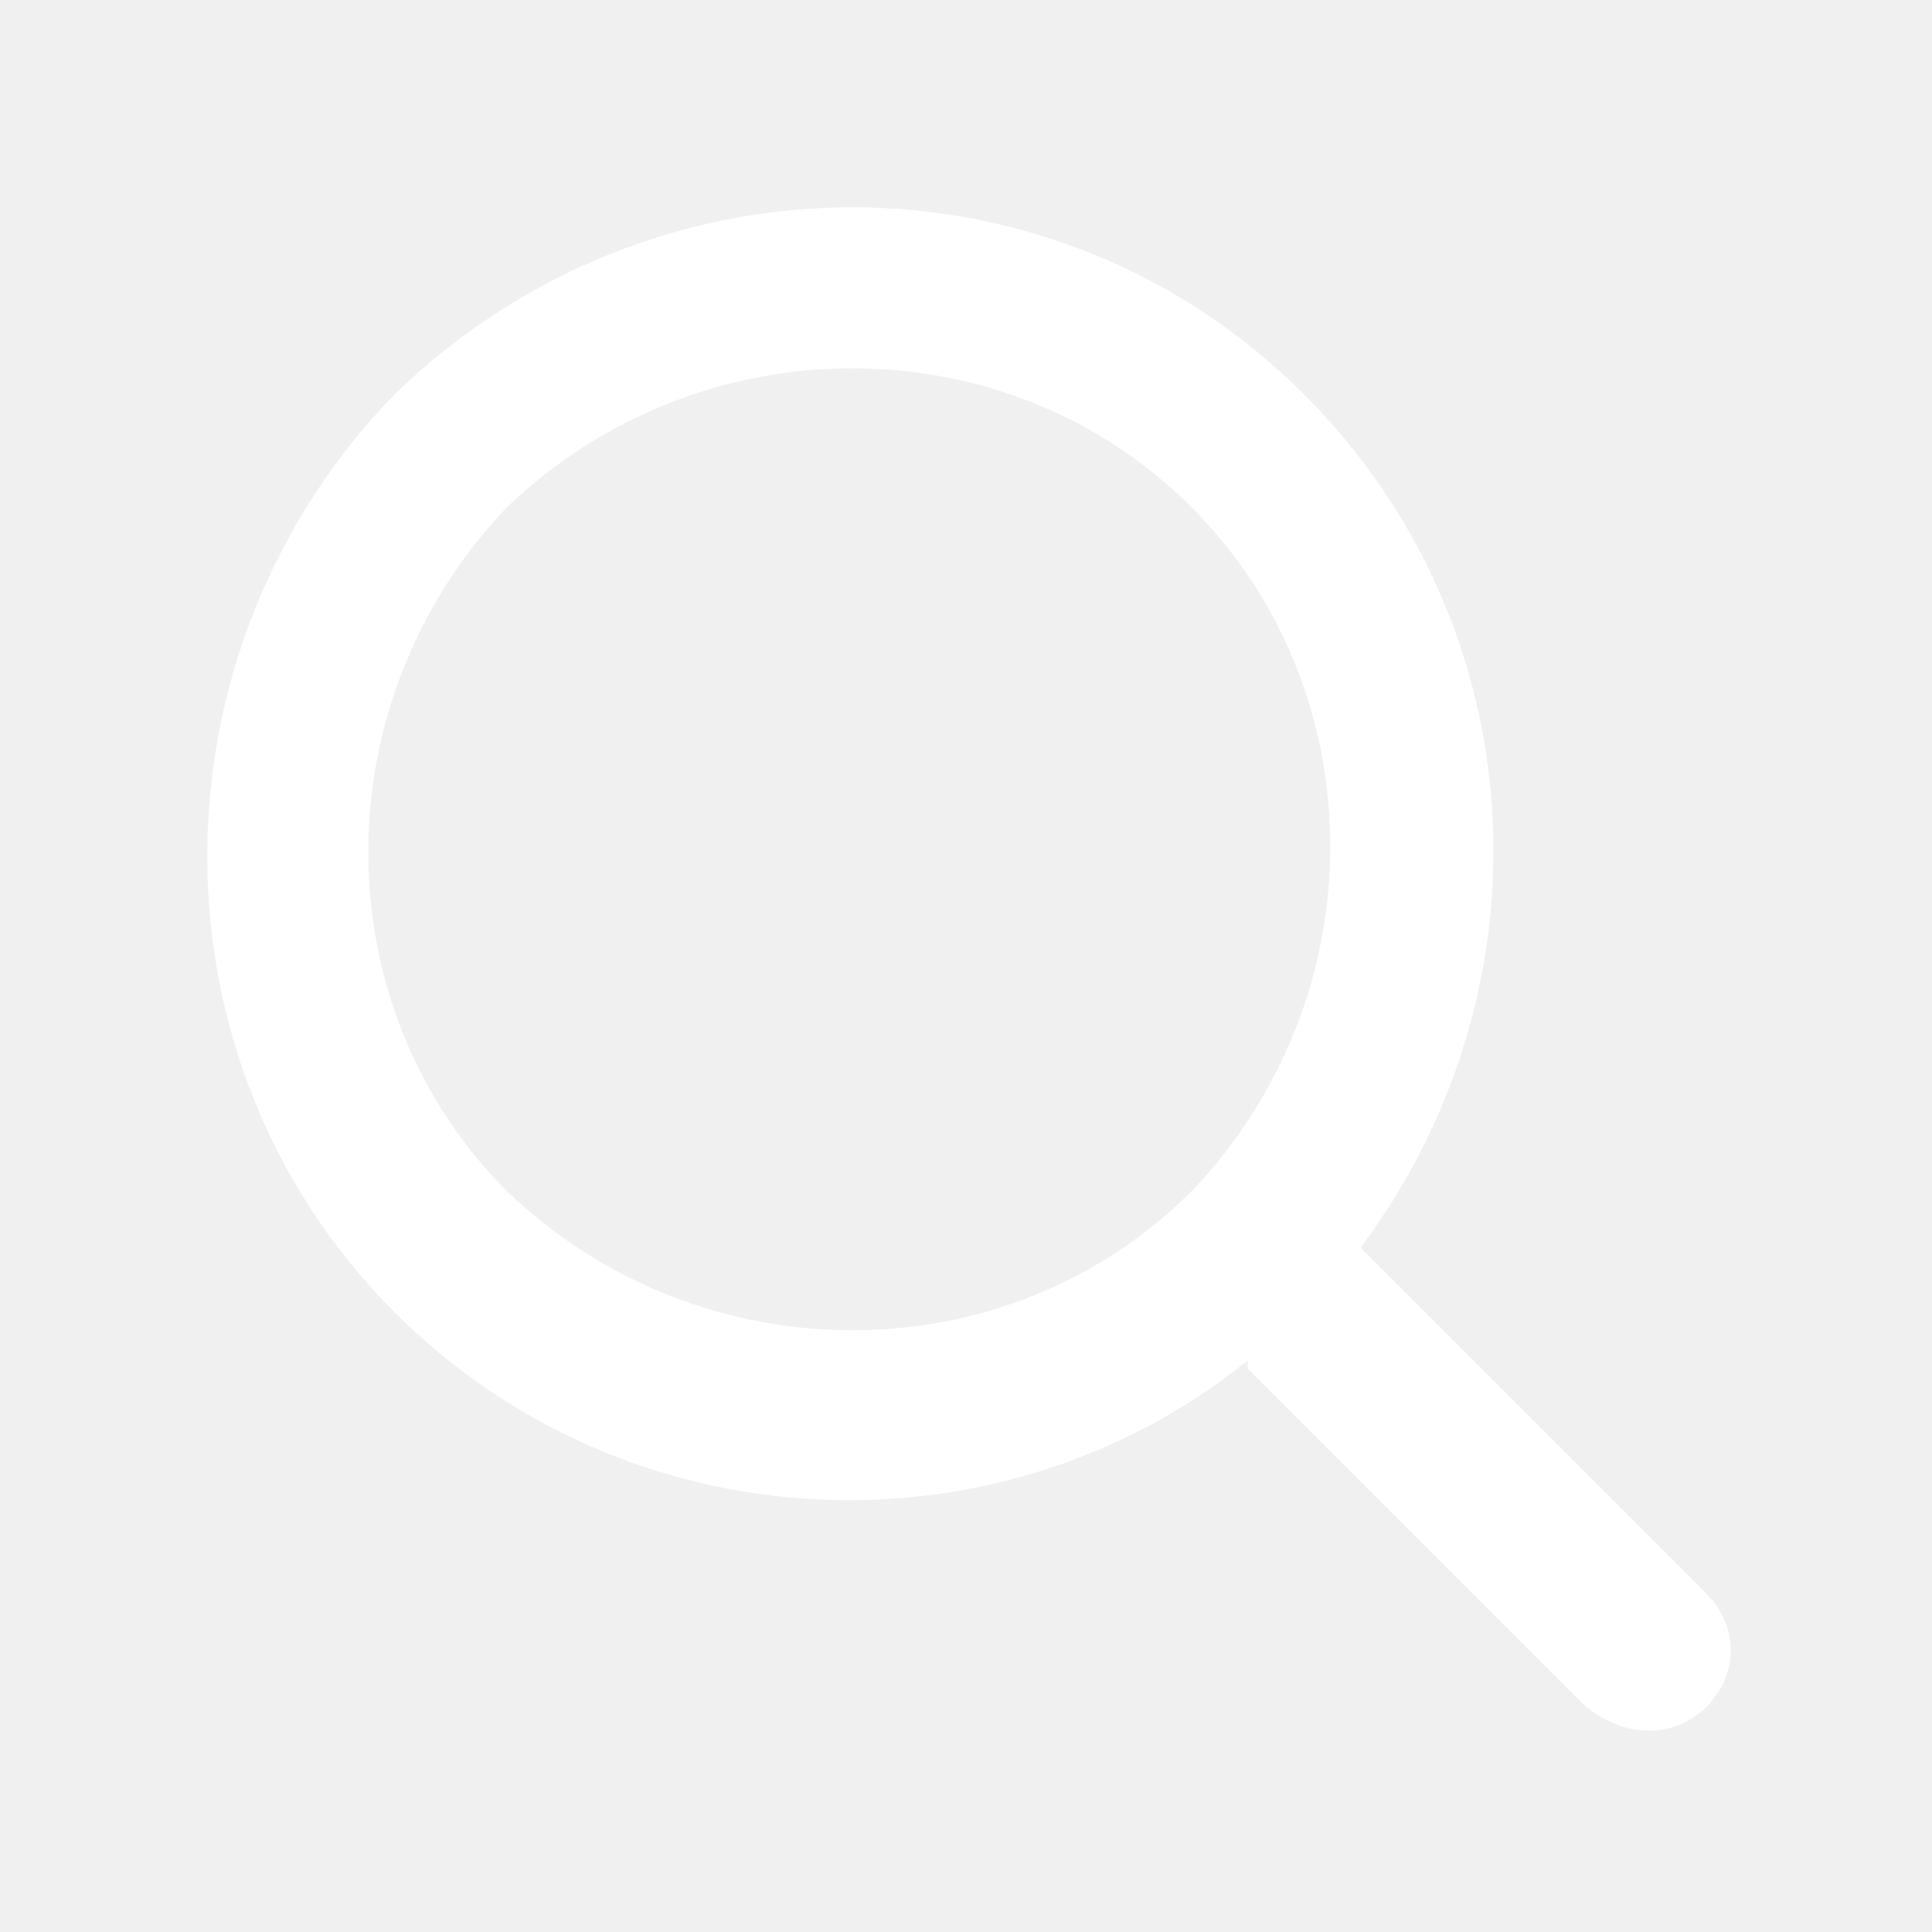
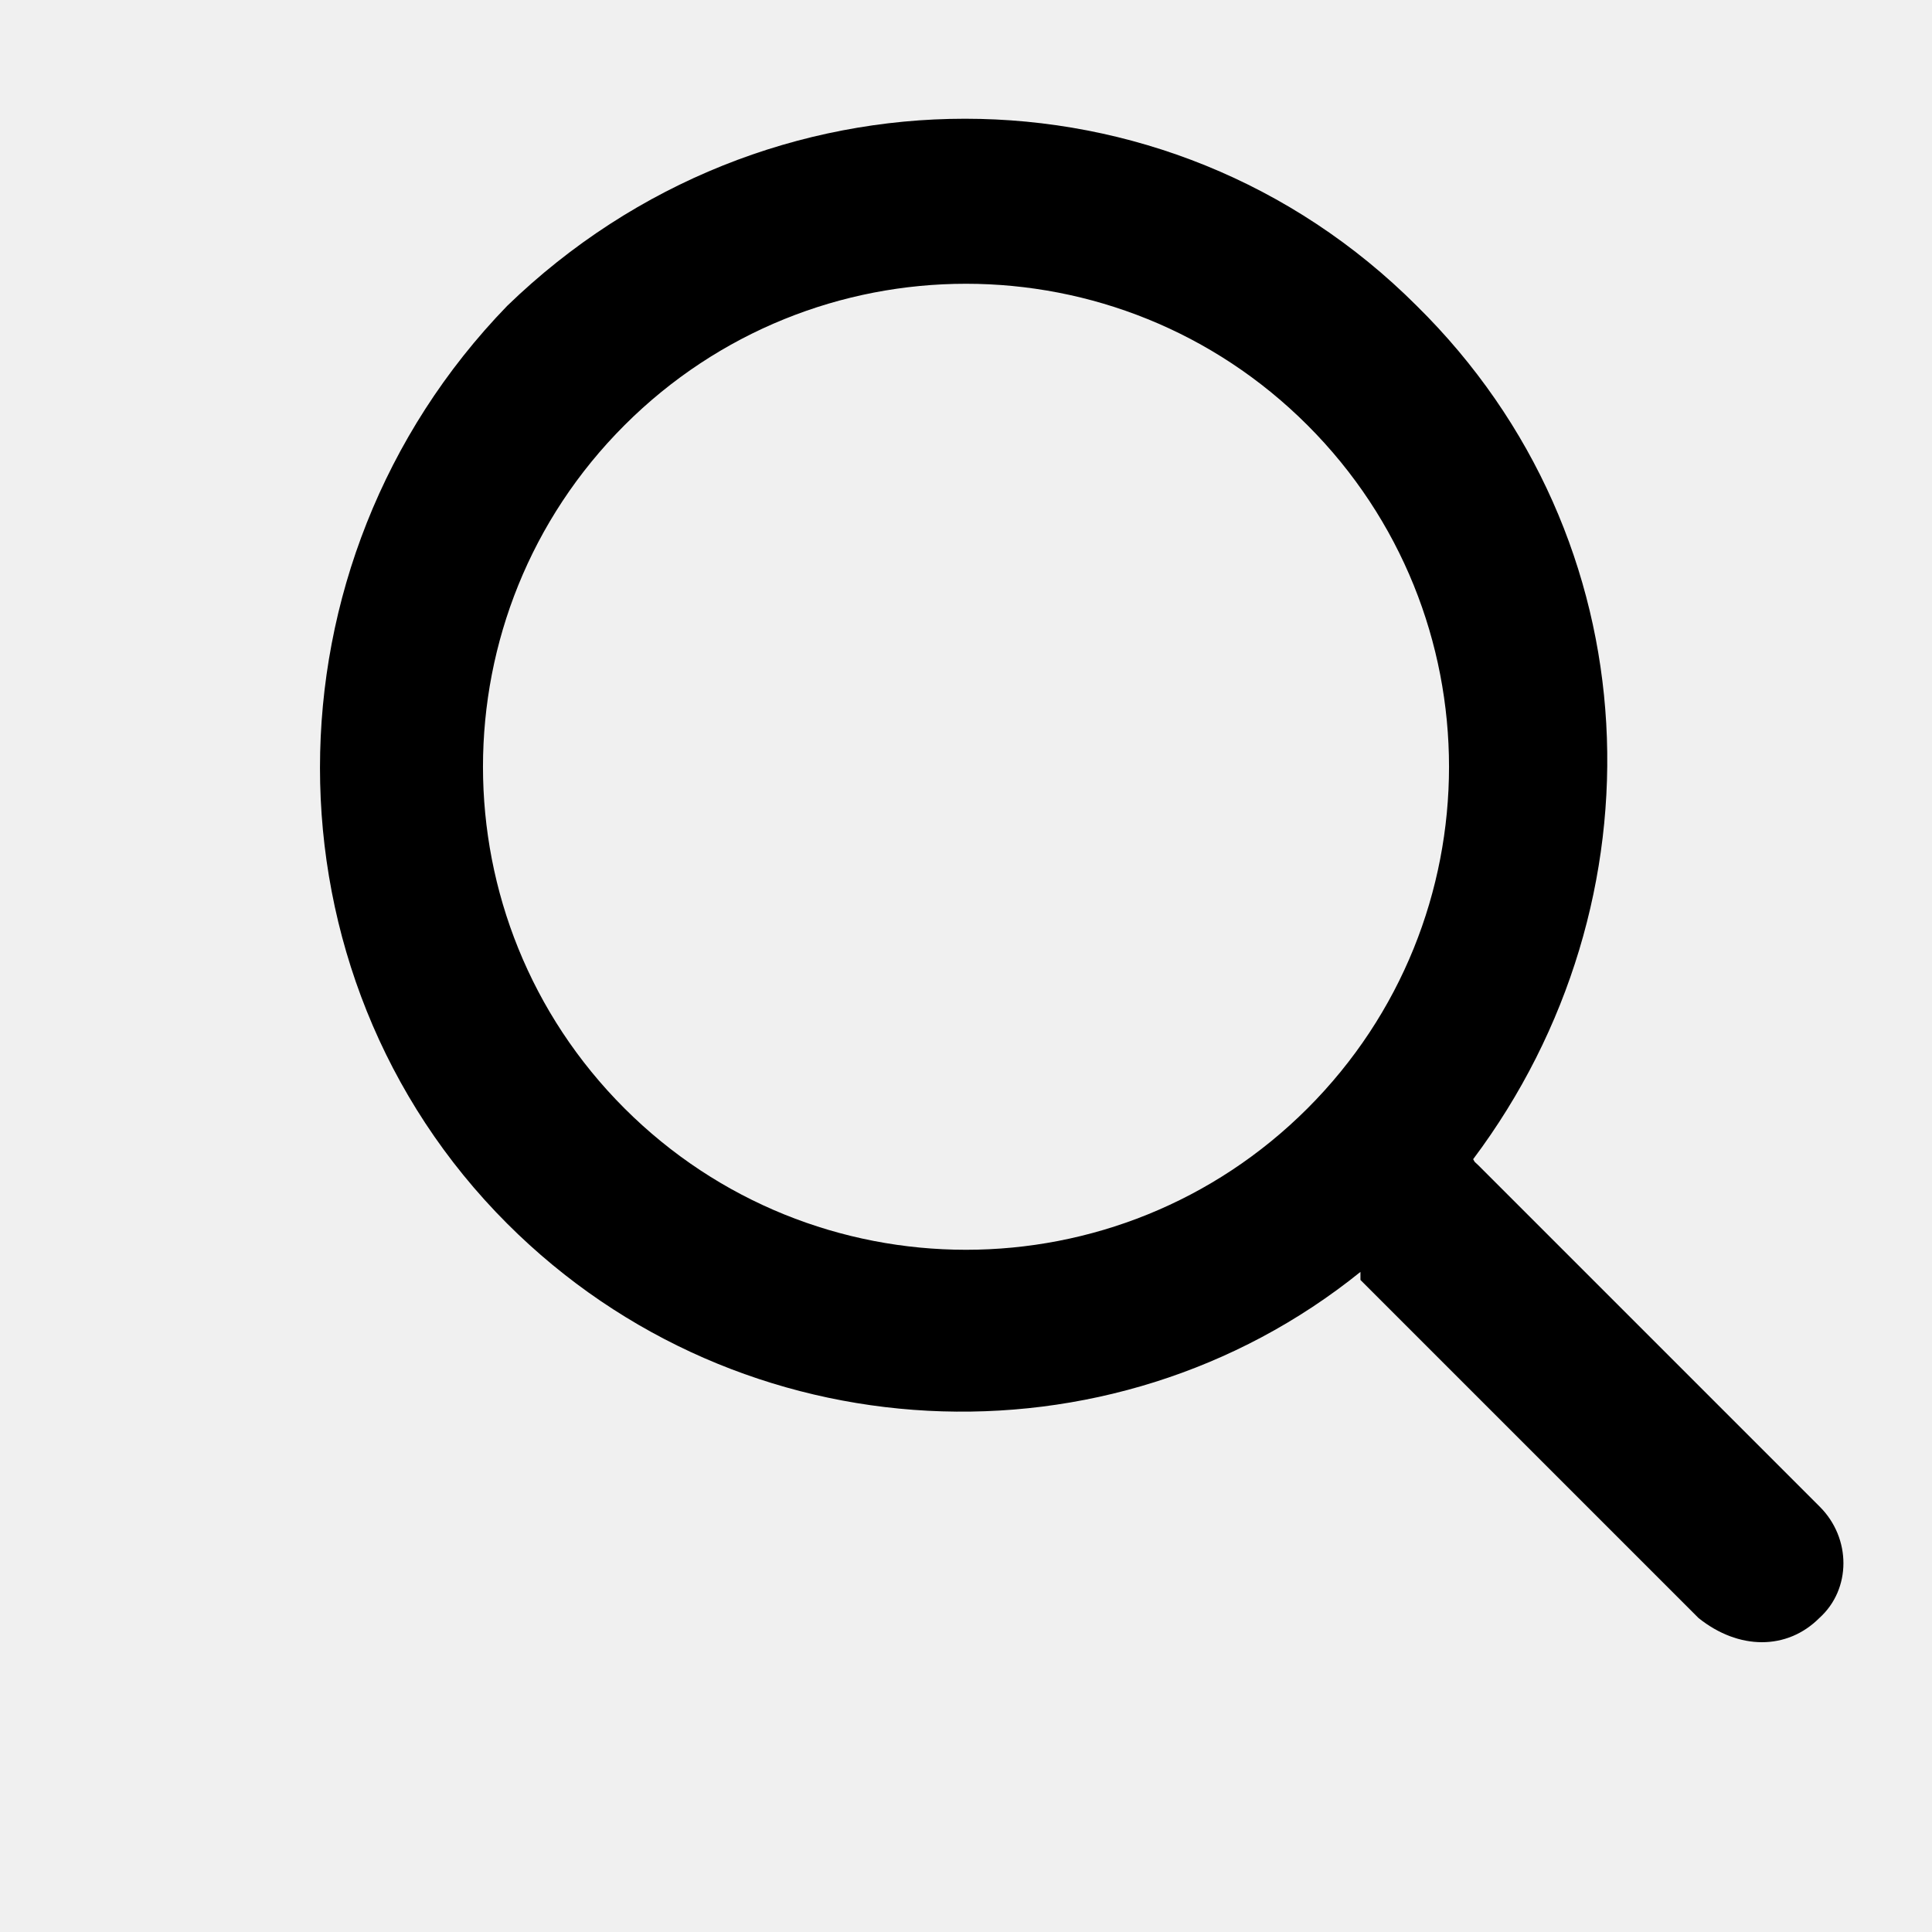
- <svg xmlns="http://www.w3.org/2000/svg" viewBox="0 0 24 24" width="24" height="24">
-   <path d="M16.9,15.5c2.4-3.2,2.2-7.7-0.7-10.6c-3.1-3.1-8.1-3.1-11.3,0c-3.1,3.2-3.1,8.3,0,11.4     c2.9,2.9,7.5,3.1,10.6,0.6c0,0.1,0,0.1,0,0.1l4.2,4.2c0.5,0.4,1.1,0.4,1.5,0c0.4-0.4,0.4-1,0-1.4L16.9,15.5     C16.9,15.5,16.9,15.5,16.9,15.5L16.9,15.5z M14.8,6.3c2.3,2.3,2.3,6.1,0,8.5c-2.3,2.3-6.1,2.3-8.5,0C4,12.5,4,8.7,6.3,6.3     C8.7,4,12.5,4,14.8,6.3z" fill="#ffffff" />
+ <svg xmlns="http://www.w3.org/2000/svg" width="24" height="24" viewBox="0 0 24 24" fill="none">
+   <path fill-rule="evenodd" clip-rule="evenodd" d="M18.3 14.4C20.7 11.2 20.542 6.7 17.6 3.8C14.5 0.7 9.5 0.7 6.3 3.8C3.2 7 3.2 12.1 6.3 15.2C9.2 18.1 13.8 18.3 16.9 15.8C16.9 15.9 16.9 15.9 16.9 15.9L21.1 20.1C21.6 20.5 22.2 20.5 22.6 20.1C23 19.741 22.997 19.108 22.607 18.718L18.364 14.475C18.349 14.46 18.334 14.446 18.319 14.433ZM16.243 5.283C18.586 7.626 18.586 11.425 16.243 13.768C13.899 16.111 10.101 16.111 7.757 13.768C5.414 11.425 5.414 7.626 7.757 5.283C10.101 2.939 13.899 2.939 16.243 5.283Z" fill="currentColor" />
</svg>
